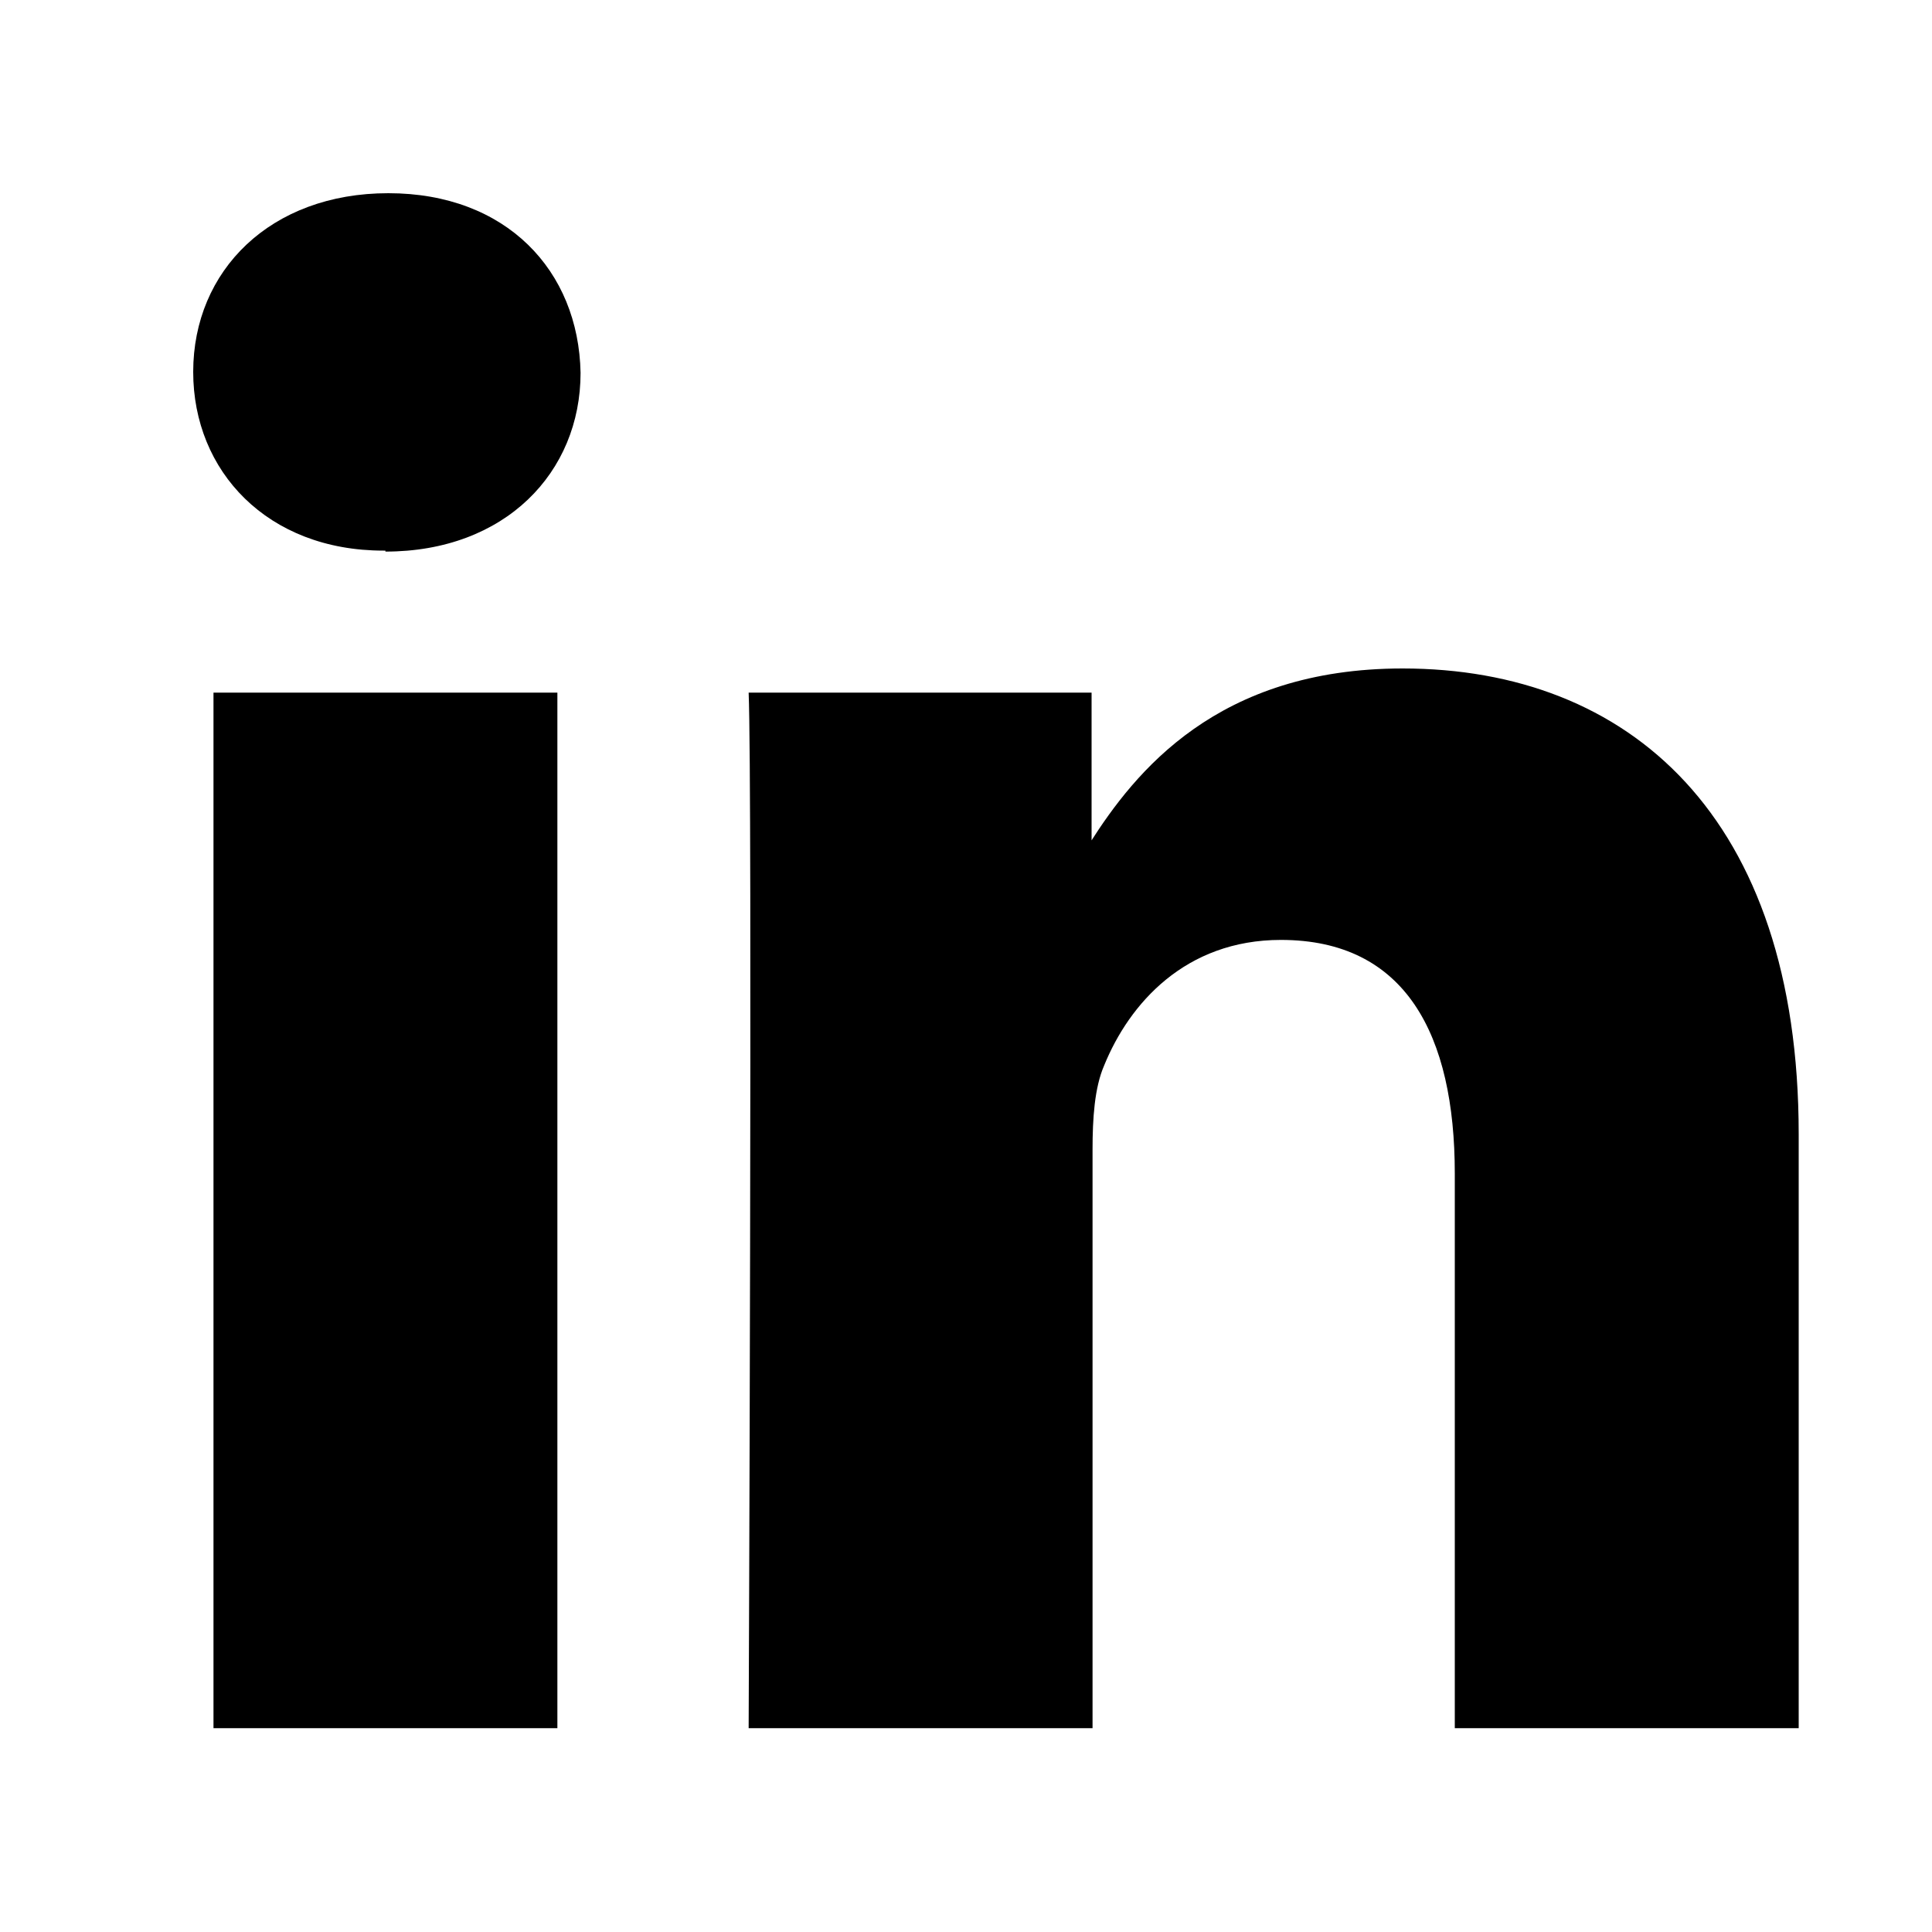
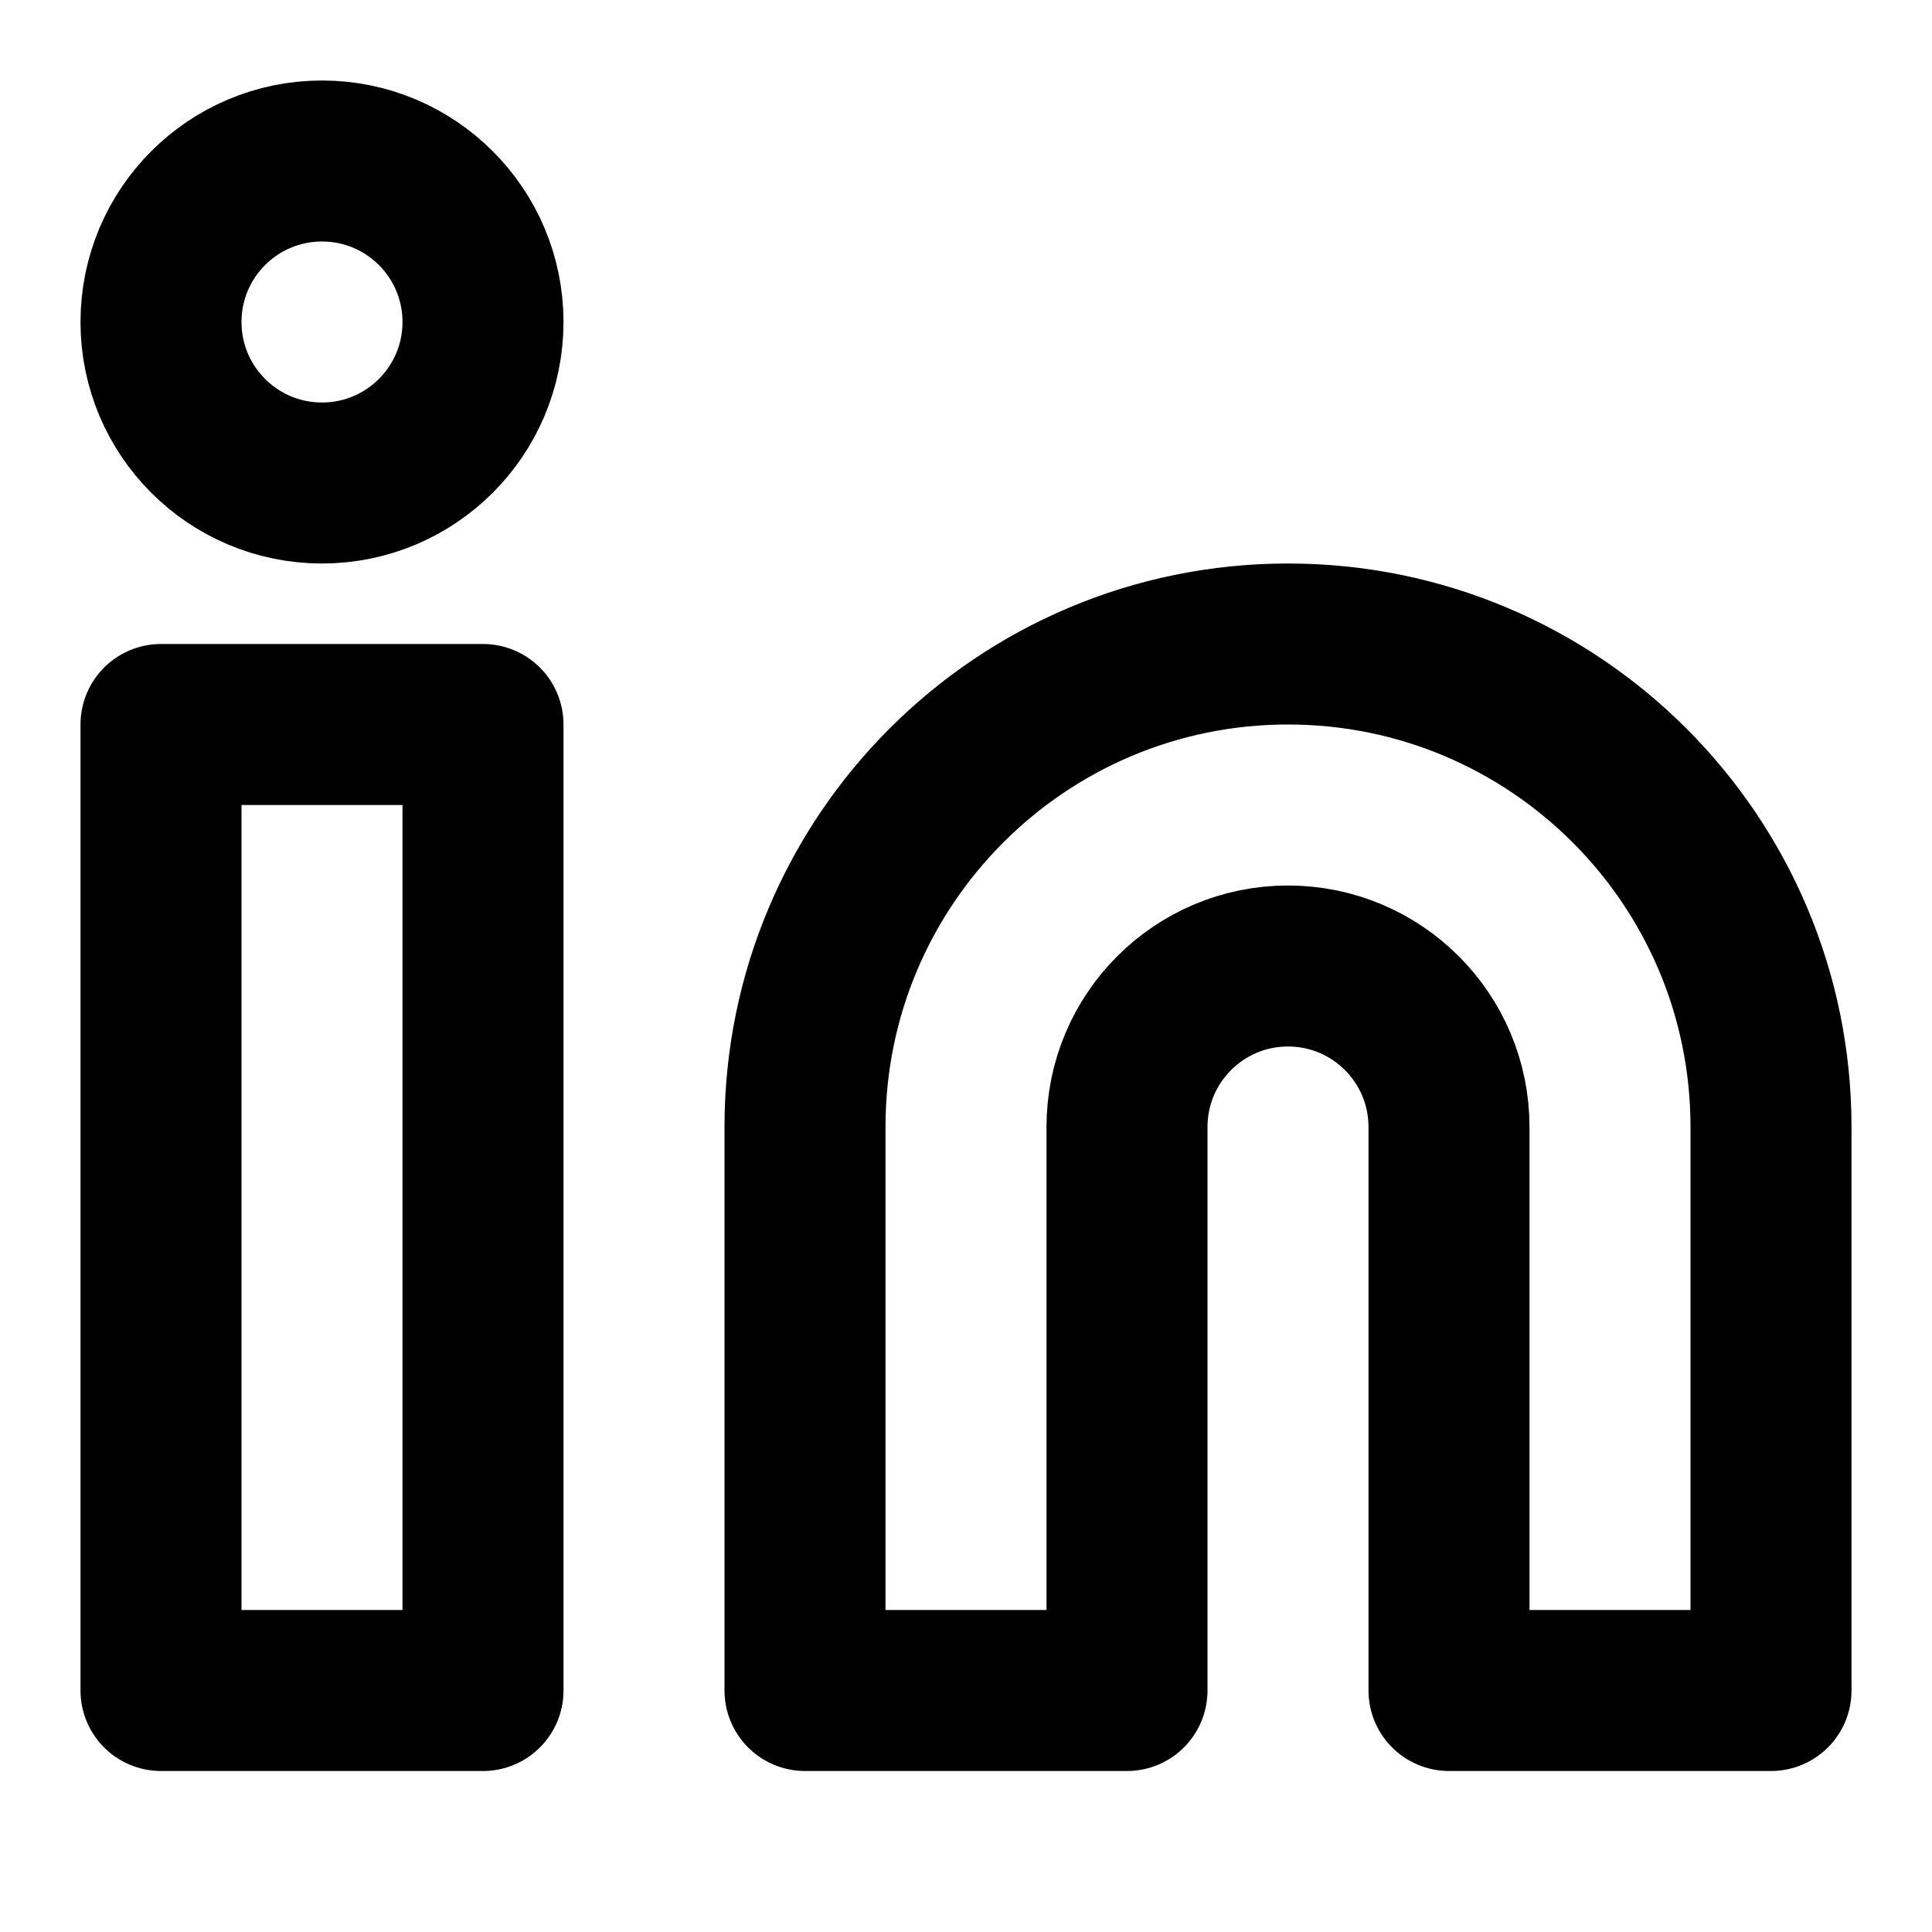
- <svg xmlns="http://www.w3.org/2000/svg" width="20" height="20" viewBox="0 0 20 20" data-svg="linkedin">
-   <path d="M5.77,17.89 L5.77,7.17 L2.21,7.17 L2.21,17.89 L5.77,17.89 L5.77,17.89 Z M3.99,5.71 C5.23,5.71 6.01,4.89 6.01,3.86 C5.99,2.8 5.24,2 4.02,2 C2.8,2 2,2.8 2,3.85 C2,4.88 2.77,5.7 3.97,5.7 L3.99,5.7 L3.99,5.71 L3.99,5.71 Z" />
-   <path d="M7.75,17.89 L11.31,17.89 L11.31,11.9 C11.31,11.58 11.33,11.26 11.43,11.03 C11.69,10.39 12.27,9.73 13.26,9.73 C14.55,9.73 15.06,10.71 15.06,12.15 L15.06,17.89 L18.62,17.89 L18.62,11.74 C18.62,8.45 16.86,6.92 14.52,6.92 C12.6,6.92 11.75,7.99 11.28,8.73 L11.3,8.73 L11.3,7.17 L7.75,7.17 C7.79,8.17 7.75,17.89 7.75,17.89 L7.75,17.89 L7.75,17.89 Z" />
+ <svg xmlns="http://www.w3.org/2000/svg" width="24" height="24" viewBox="0 0 24 24" fill="none" stroke="currentColor" stroke-width="2" stroke-linecap="round" stroke-linejoin="round" class="feather feather-linkedin">
+   <path d="M16 8a6 6 0 0 1 6 6v7h-4v-7a2 2 0 0 0-2-2 2 2 0 0 0-2 2v7h-4v-7a6 6 0 0 1 6-6z" />
+   <rect x="2" y="9" width="4" height="12" />
+   <circle cx="4" cy="4" r="2" />
</svg>
